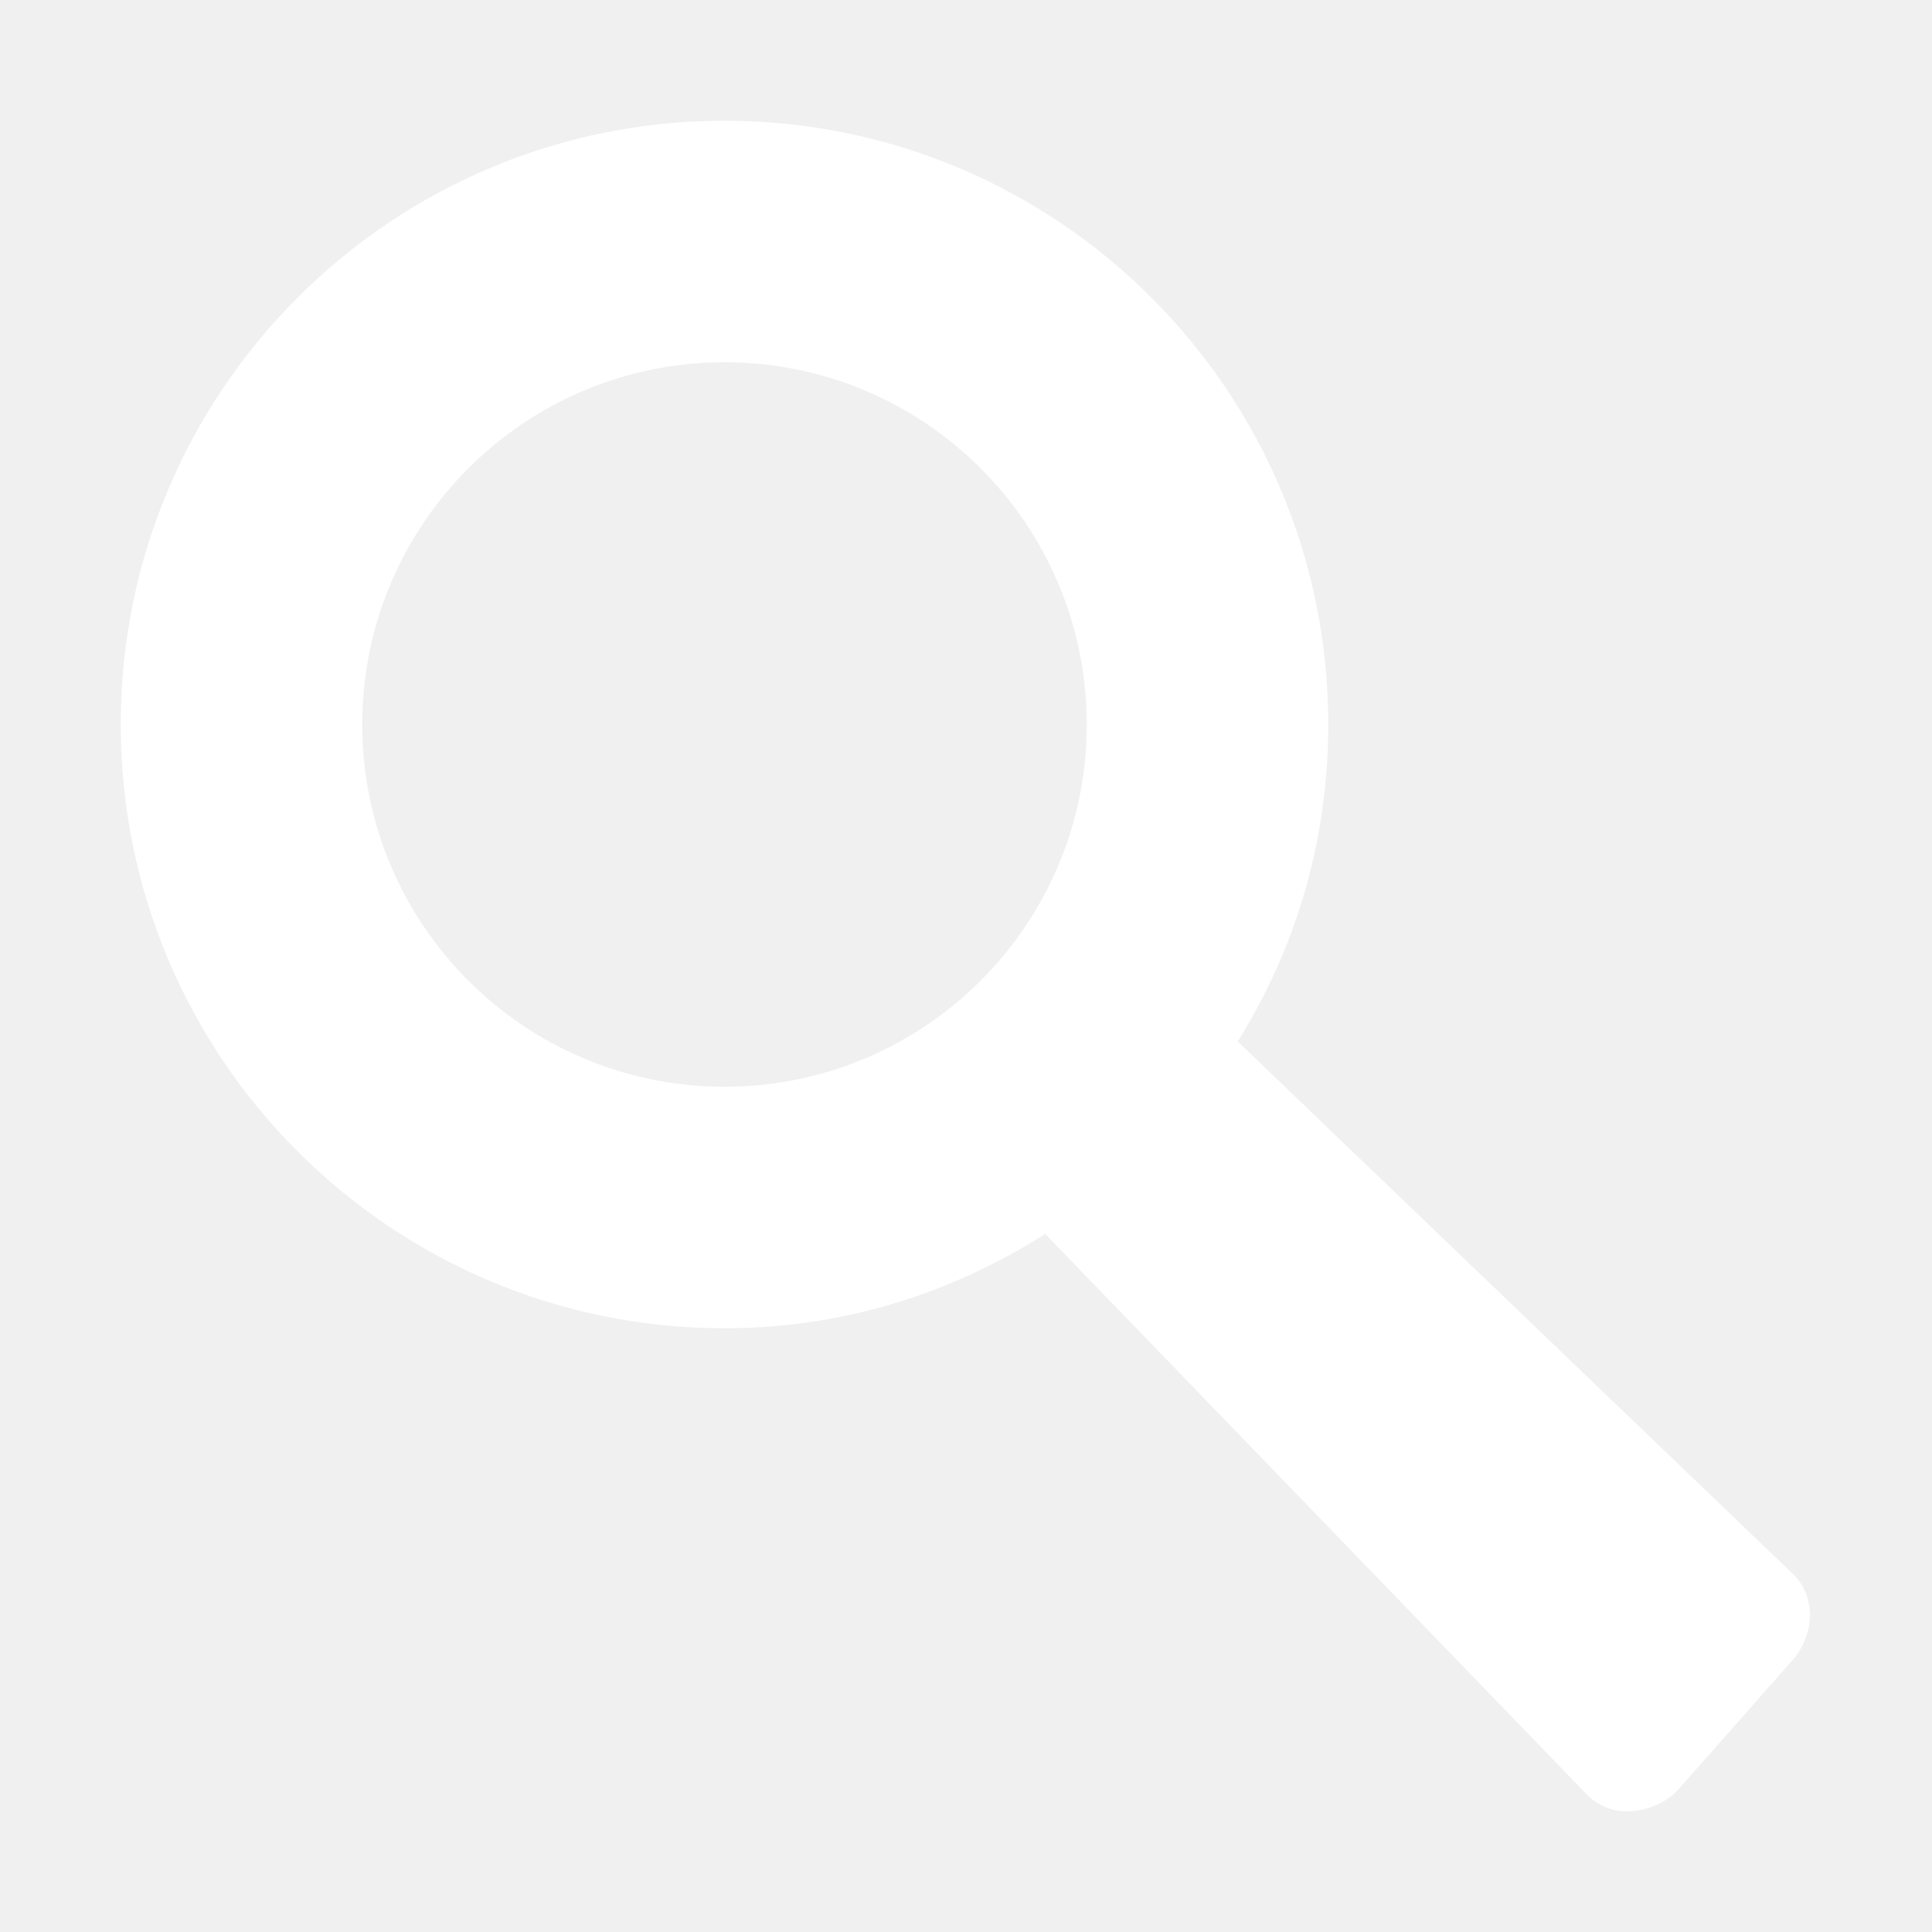
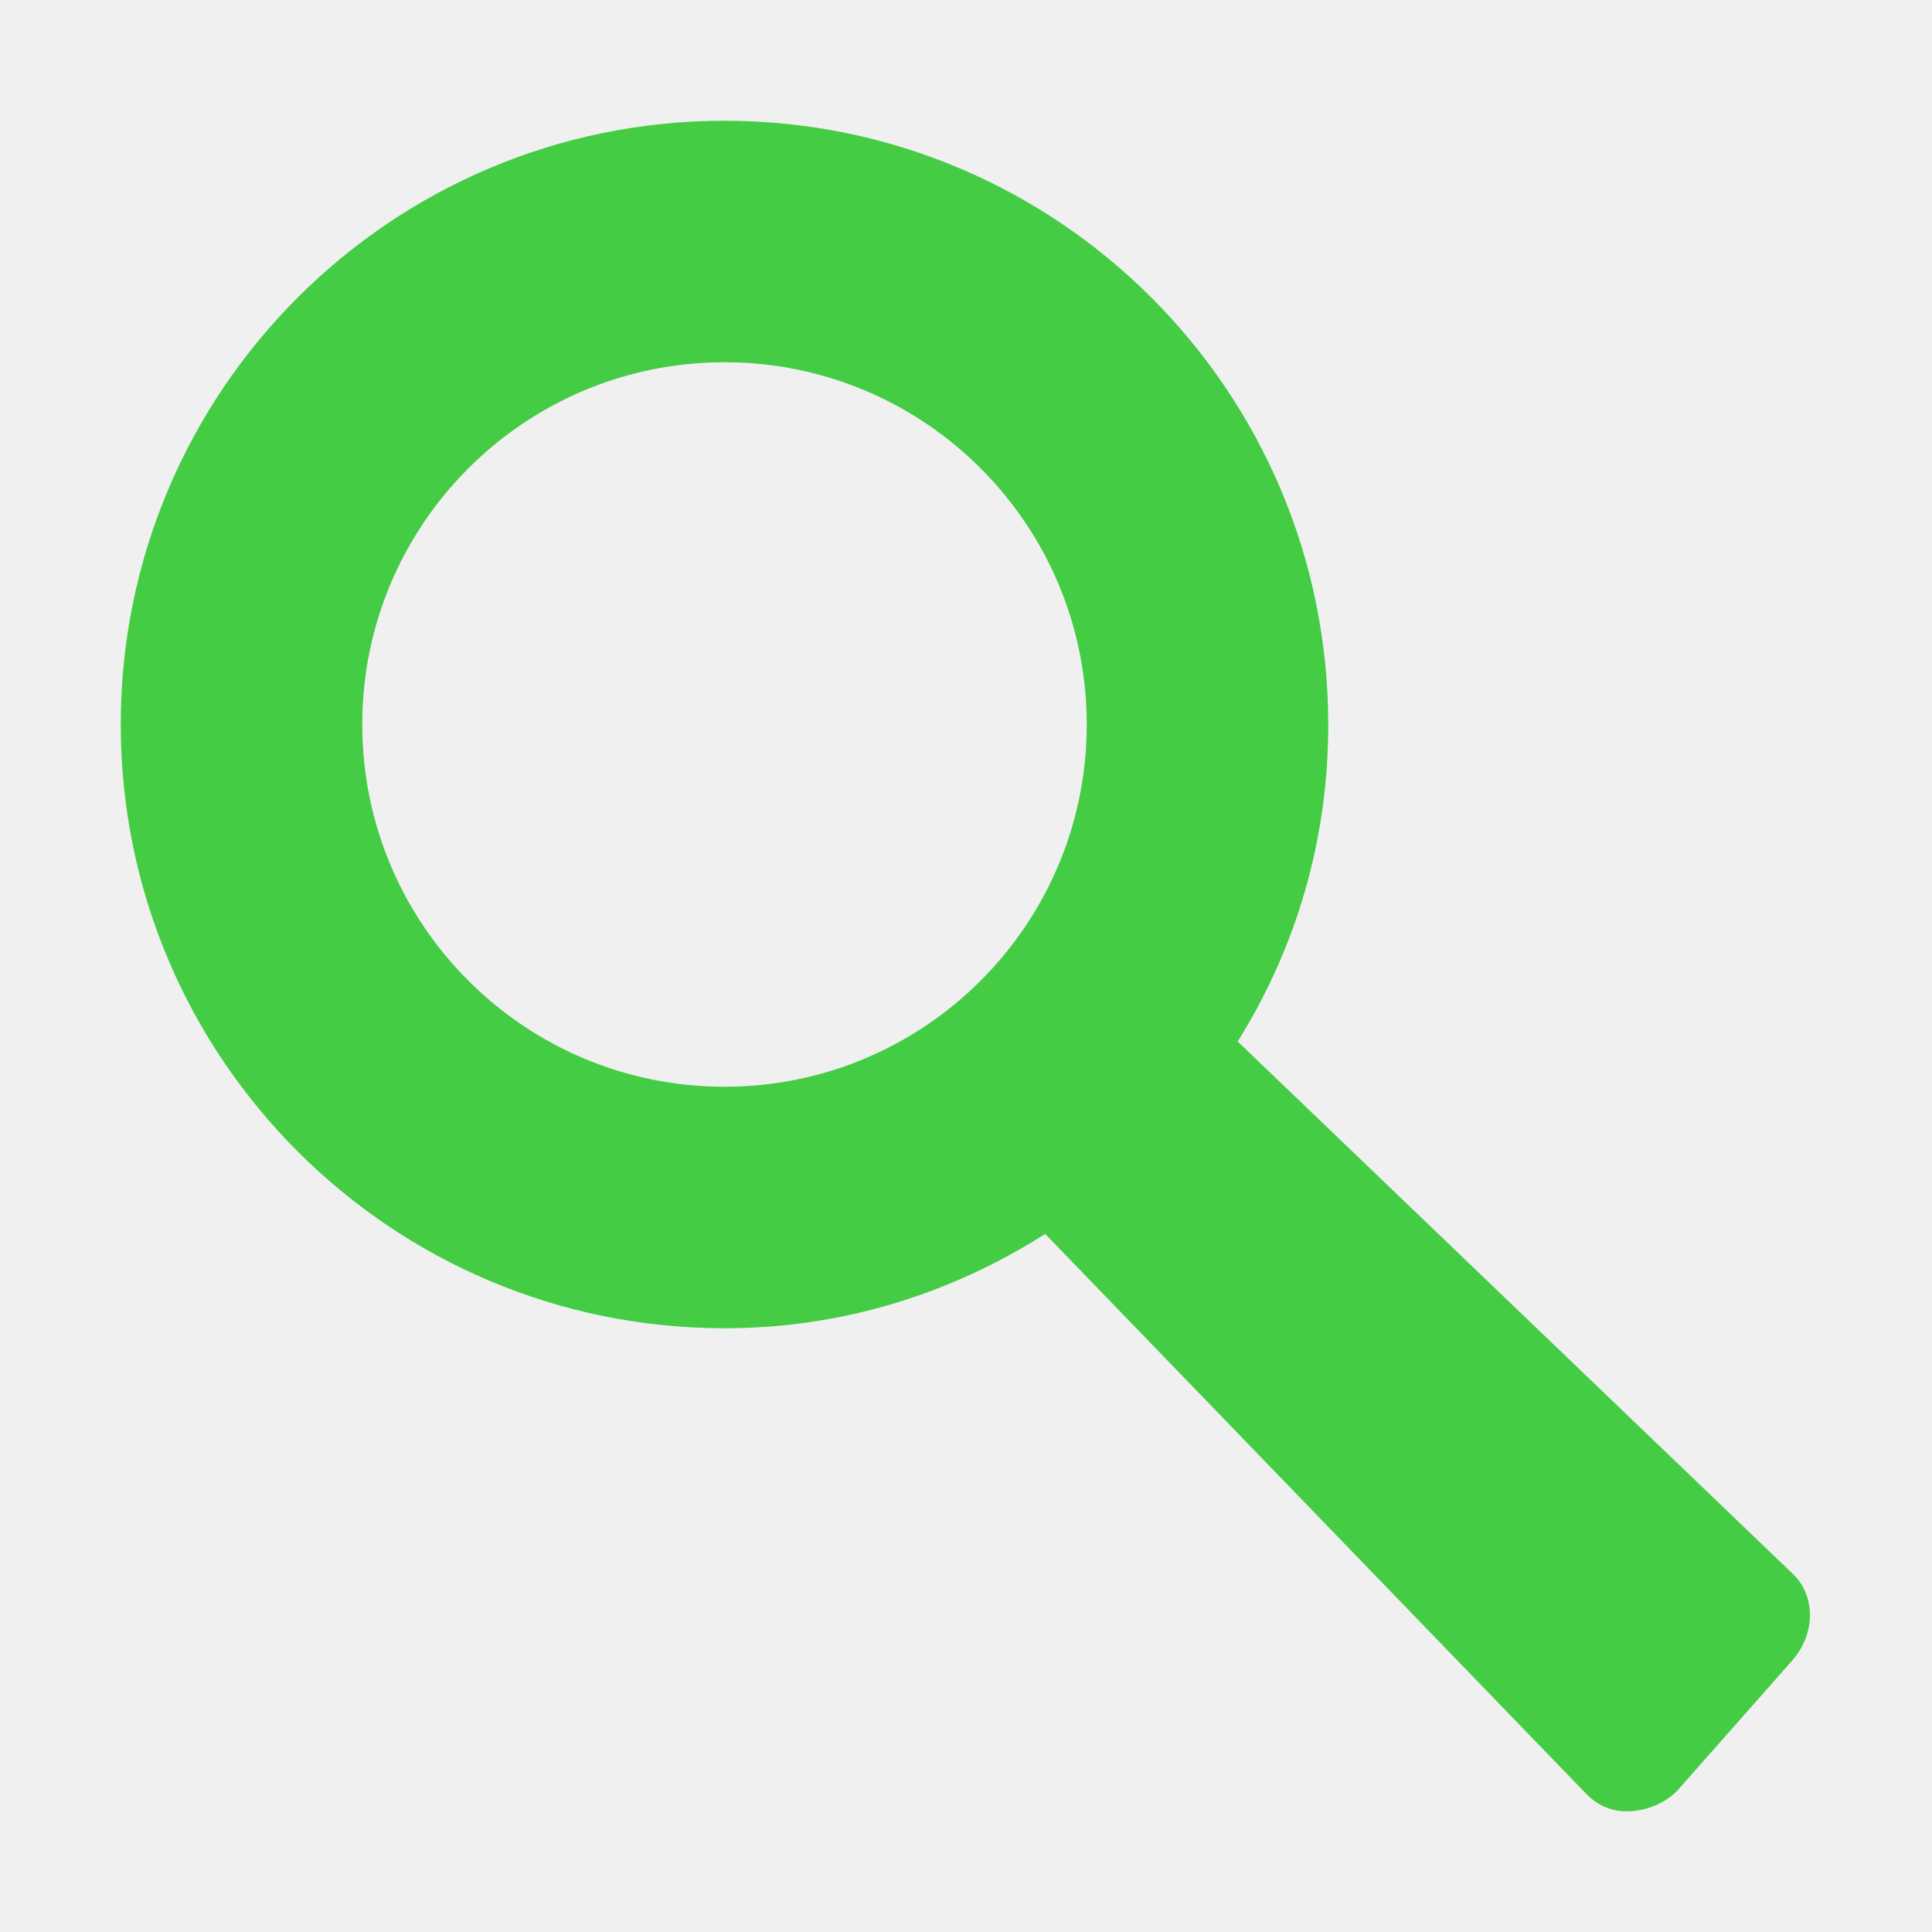
<svg xmlns="http://www.w3.org/2000/svg" height="16" width="16" version="1.0">
  <rect style="color:#000000" fill-opacity="0" height="97.986" width="163.31" y="-32.993" x="-62.897" />
-   <path style="color:#000000" d="m6 1c-2.761 0-5 2.239-5 5s2.239 5 5 5c0.985 0 1.882-0.29 2.656-0.781l4.469 4.625c0.096 0.105 0.226 0.165 0.375 0.156 0.149-0.008 0.303-0.071 0.406-0.188l0.938-1.062c0.192-0.221 0.195-0.536 0-0.719l-4.594-4.406c0.478-0.766 0.75-1.655 0.75-2.625 0-2.761-2.239-5-5-5zm0 2c1.657 0 3 1.343 3 3s-1.343 3-3 3-3-1.343-3-3 1.343-3 3-3z" fill="#fff" />
+   <path style="color:#000000" d="m6 1c-2.761 0-5 2.239-5 5s2.239 5 5 5c0.985 0 1.882-0.29 2.656-0.781l4.469 4.625c0.096 0.105 0.226 0.165 0.375 0.156 0.149-0.008 0.303-0.071 0.406-0.188l0.938-1.062c0.192-0.221 0.195-0.536 0-0.719l-4.594-4.406c0.478-0.766 0.75-1.655 0.75-2.625 0-2.761-2.239-5-5-5zm0 2c1.657 0 3 1.343 3 3s-1.343 3-3 3-3-1.343-3-3 1.343-3 3-3z" fill="#4c4" />
</svg>
